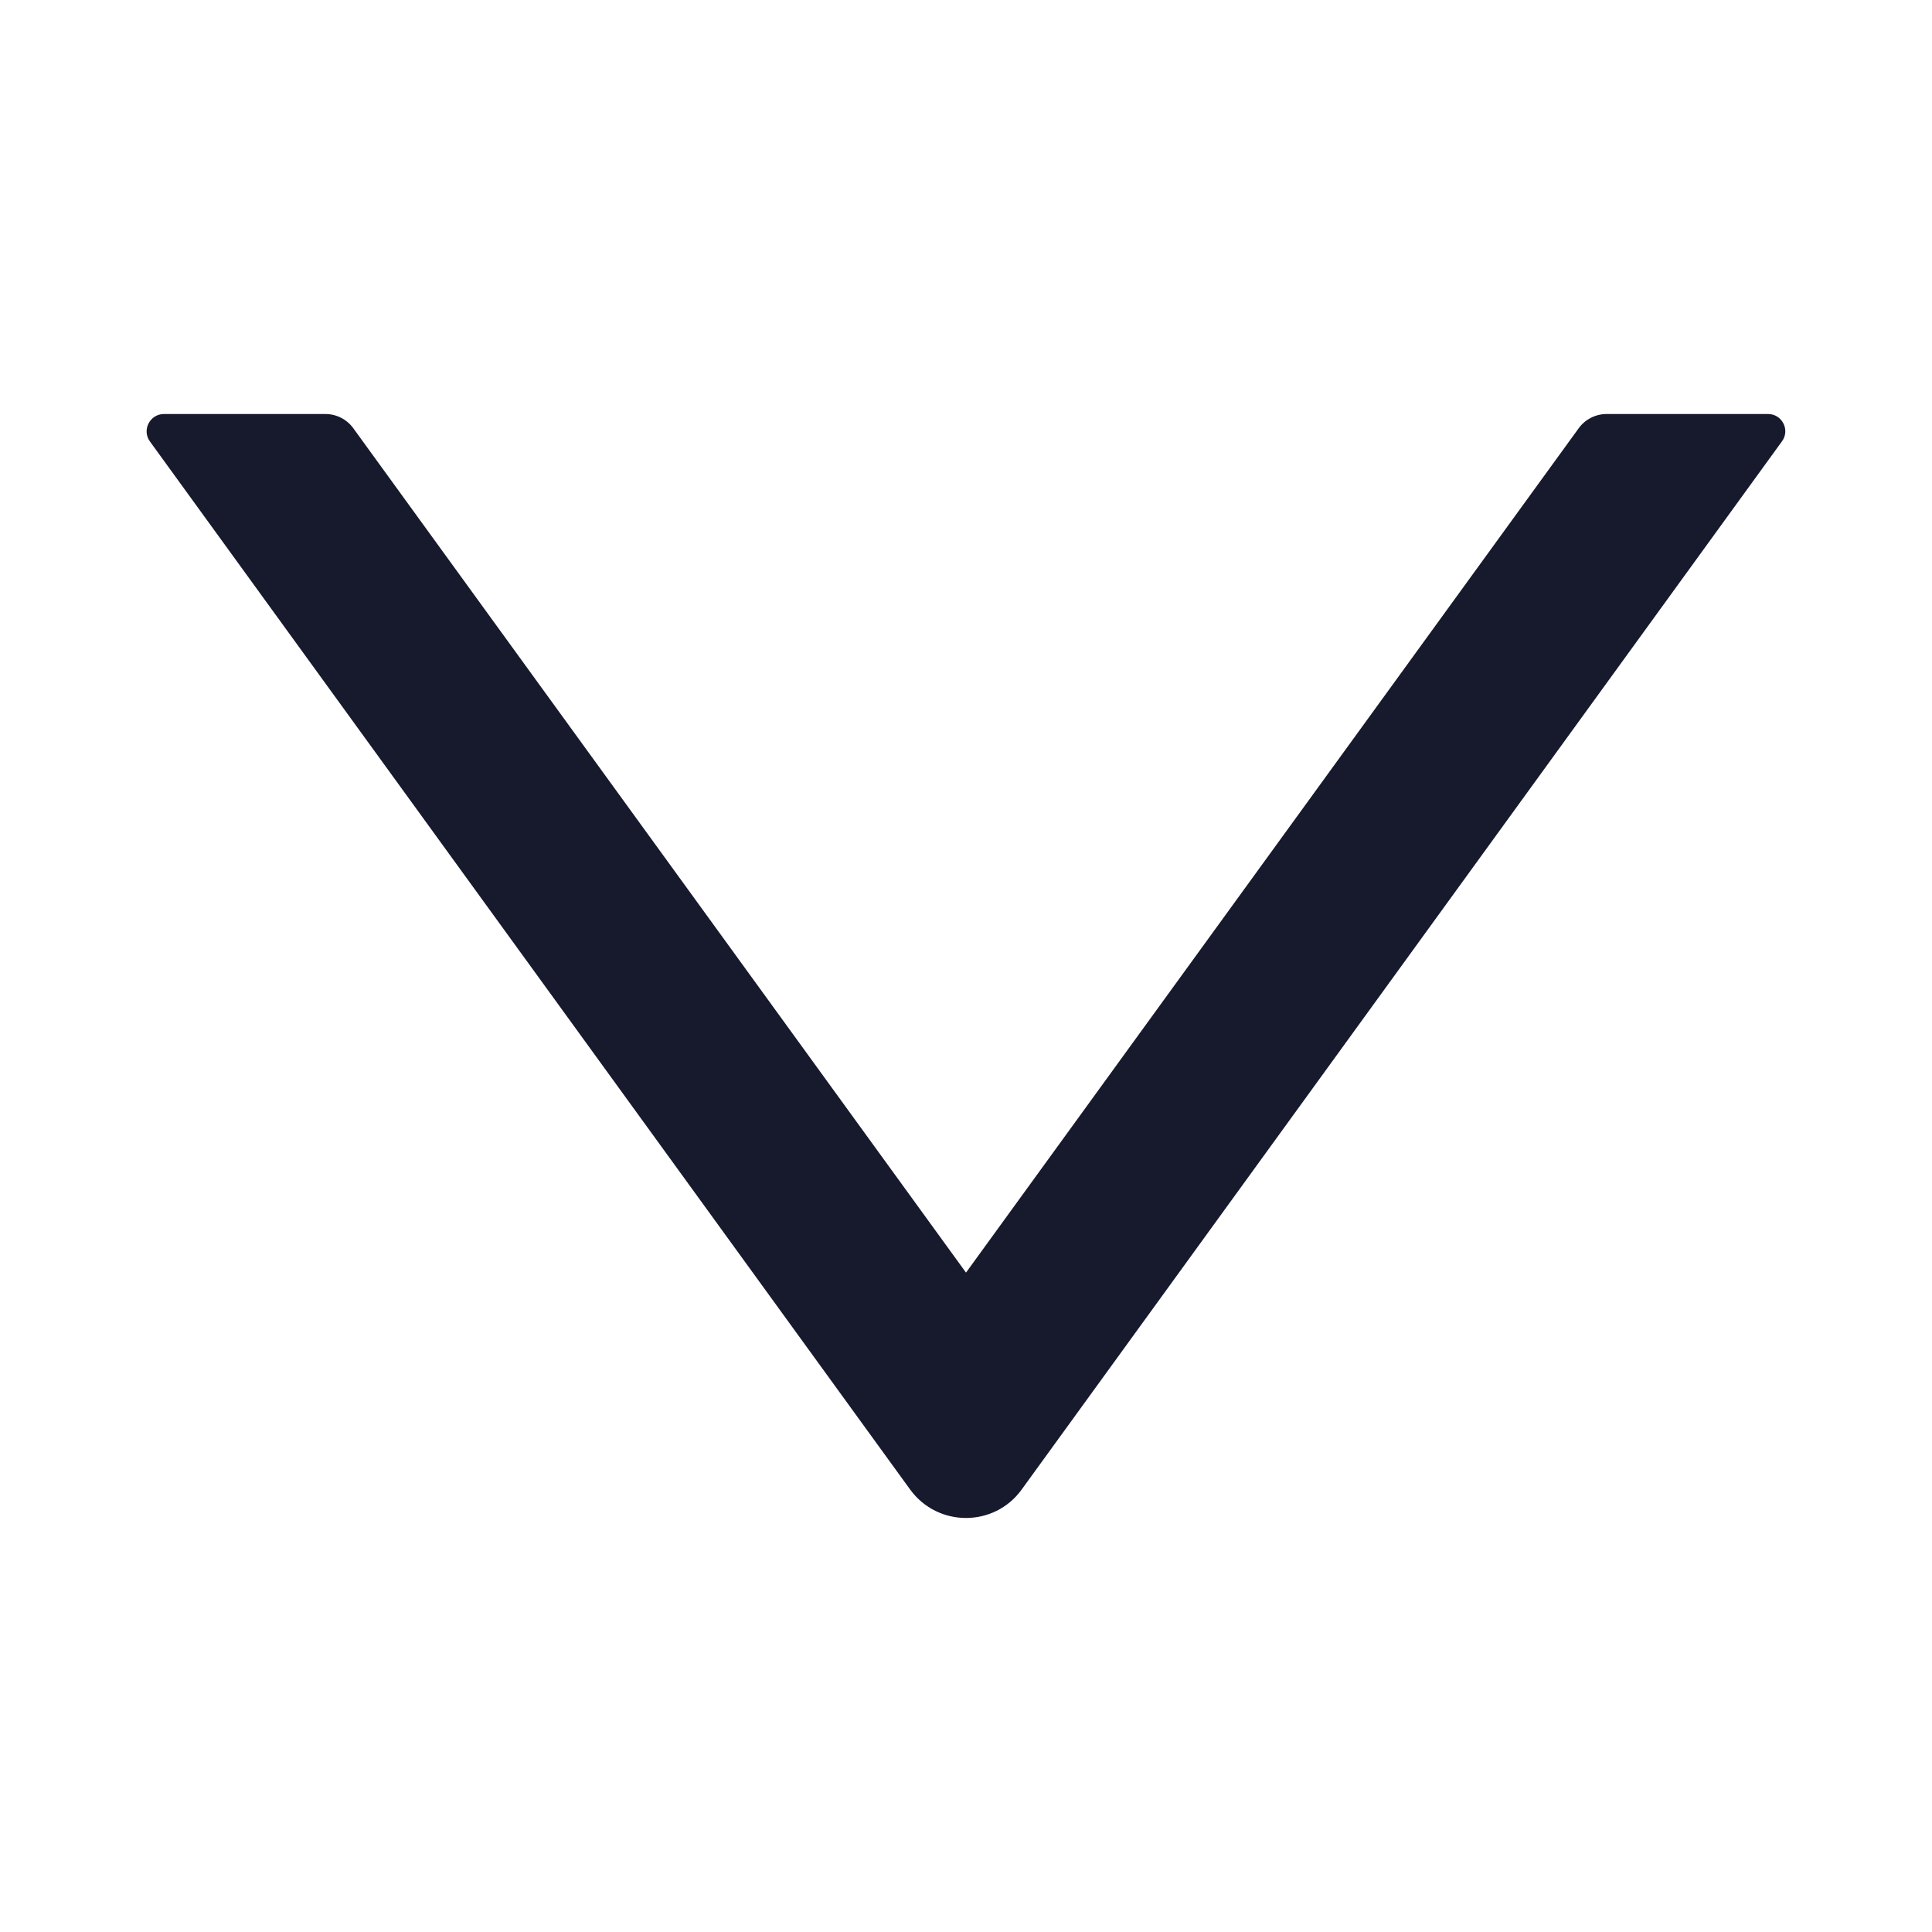
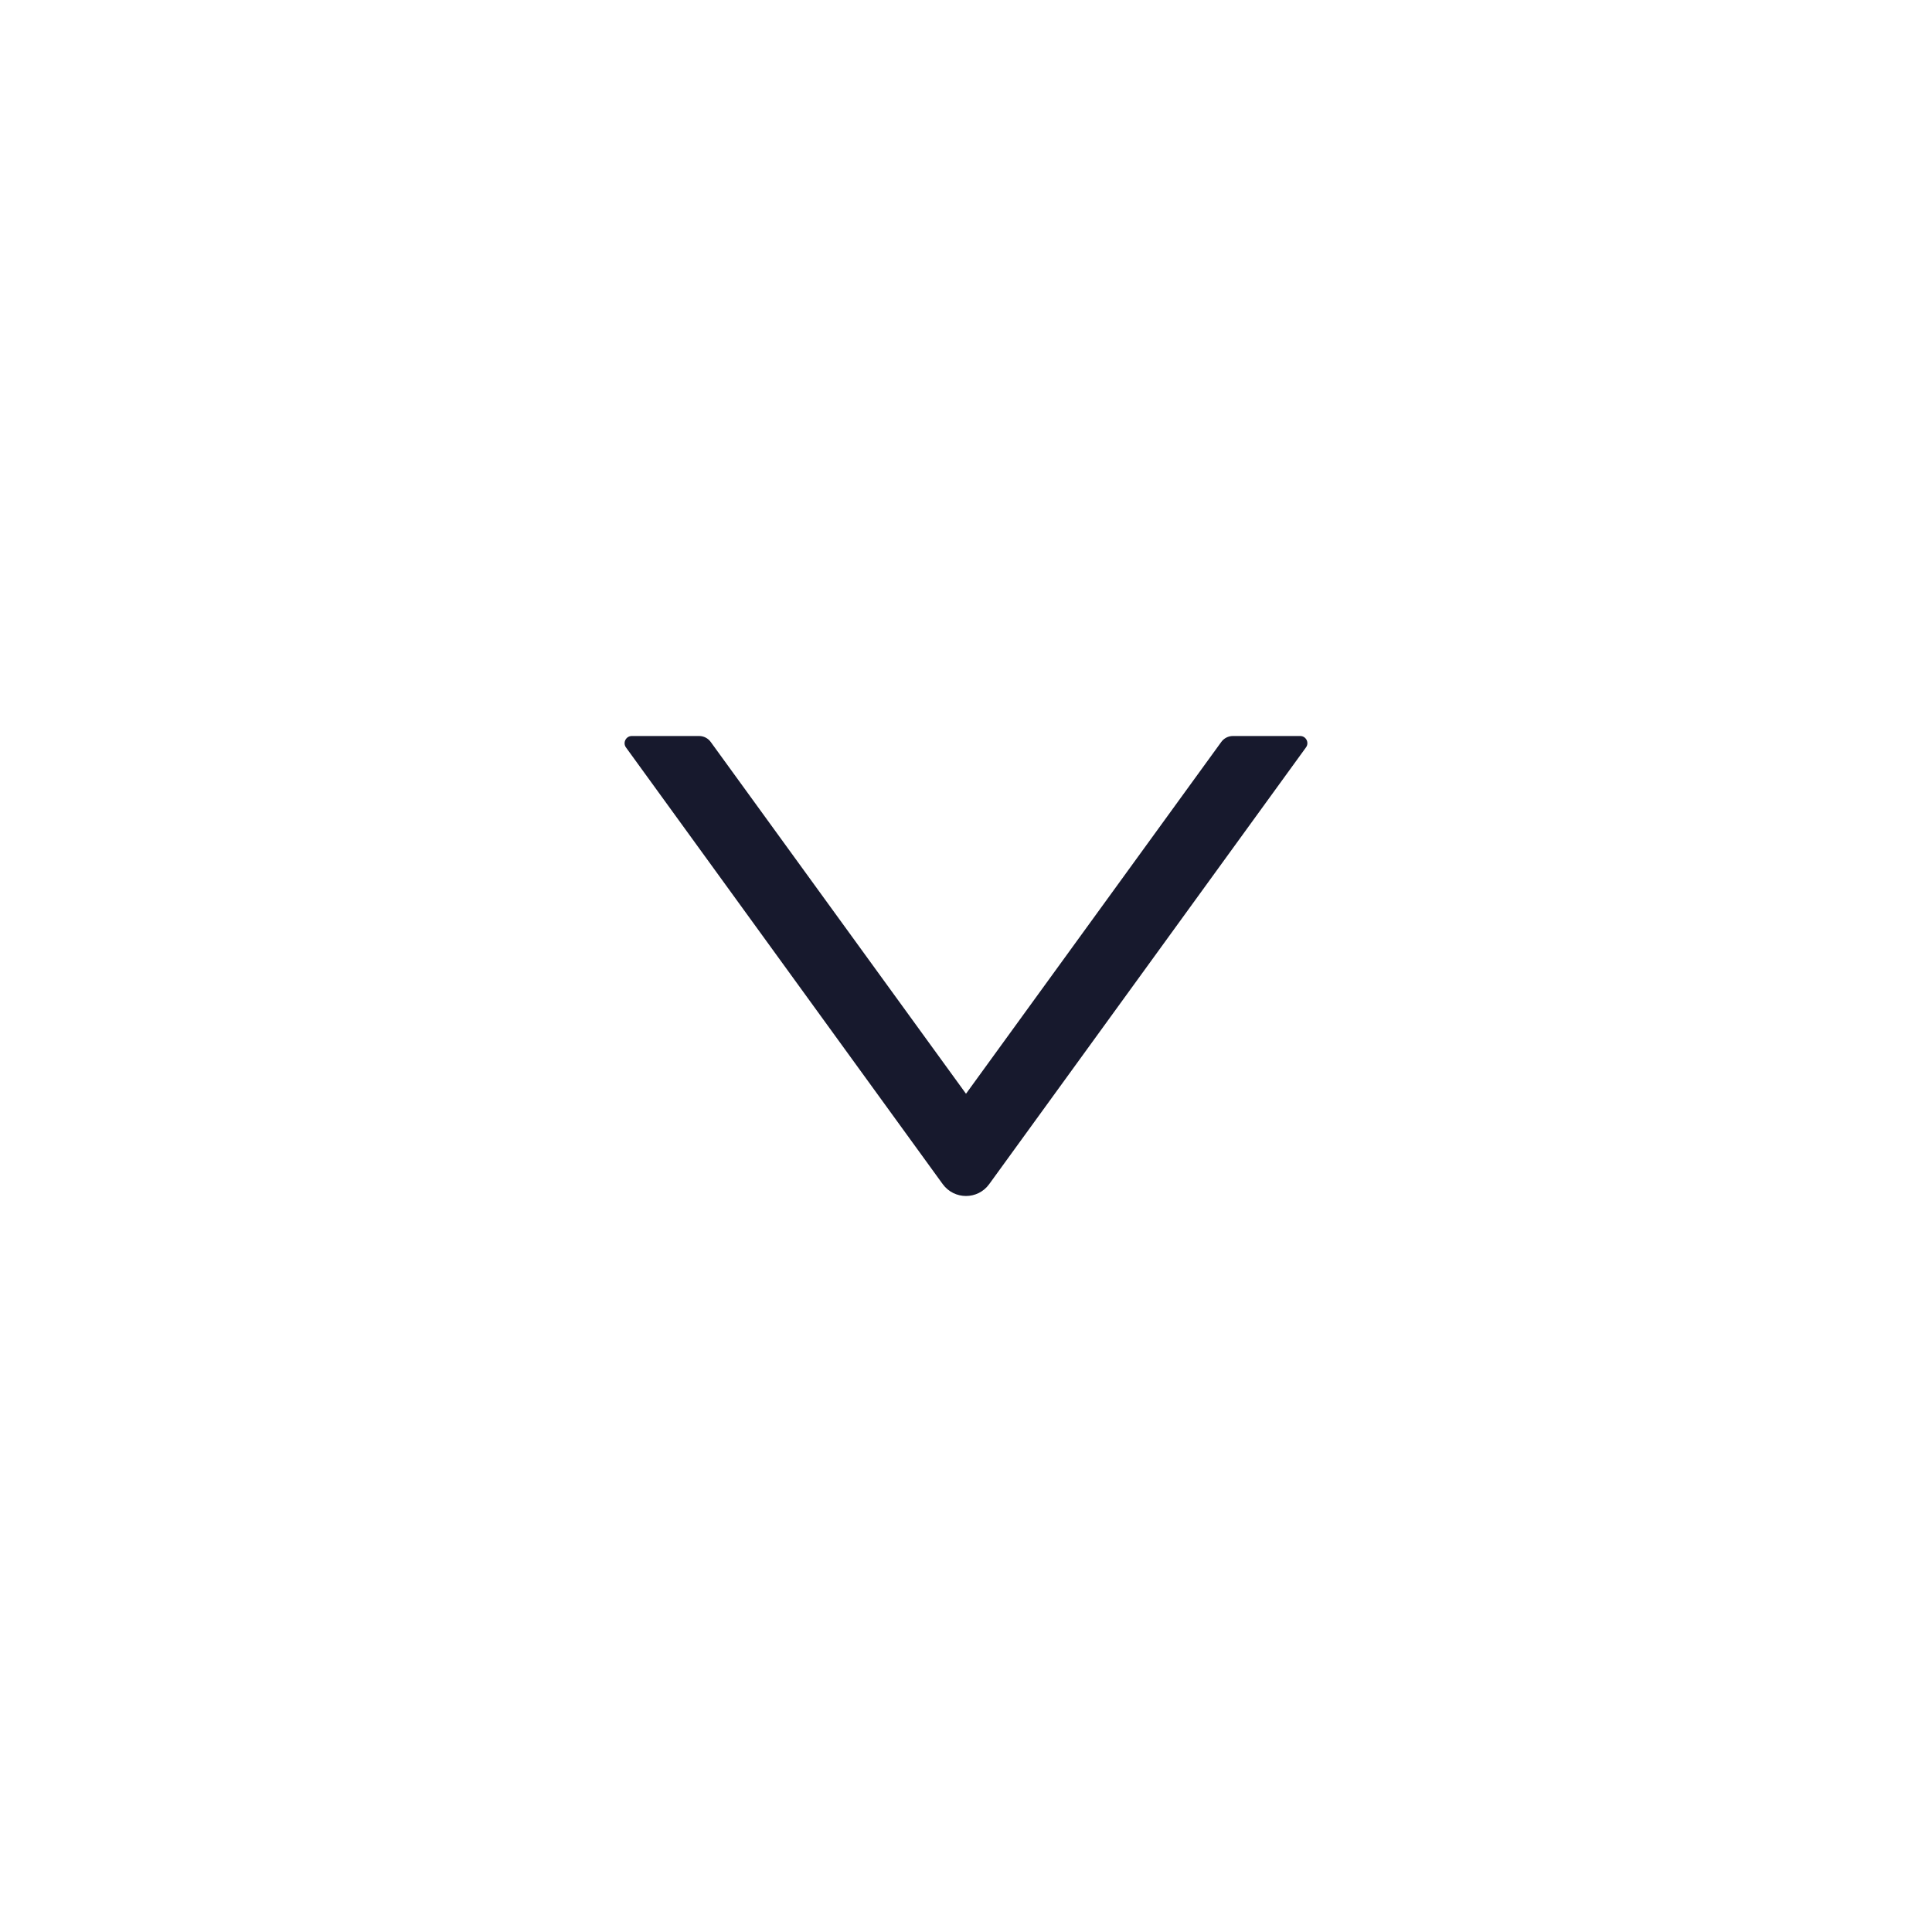
- <svg xmlns="http://www.w3.org/2000/svg" width="10" height="10" viewBox="0 0 10 10" fill="none">
-   <path d="M9.152 2.143H8.315C8.258 2.143 8.204 2.171 8.171 2.217L5 6.587L1.829 2.217C1.796 2.171 1.742 2.143 1.685 2.143H0.848C0.776 2.143 0.733 2.226 0.776 2.285L4.711 7.71C4.854 7.906 5.146 7.906 5.288 7.71L9.223 2.285C9.267 2.226 9.224 2.143 9.152 2.143V2.143Z" fill="#17192D" />
+ <svg xmlns="http://www.w3.org/2000/svg" width="24" height="24" viewBox="0 0 24 24" fill="none">
+   <path d="M16.152 9.143H15.315C15.258 9.143 15.204 9.171 15.171 9.217L12 13.587L8.829 9.217C8.796 9.171 8.742 9.143 8.685 9.143H7.848C7.776 9.143 7.733 9.226 7.776 9.285L11.711 14.71C11.854 14.906 12.146 14.906 12.288 14.71L16.223 9.285C16.267 9.226 16.224 9.143 16.152 9.143V9.143Z" fill="#17192D" />
</svg>
